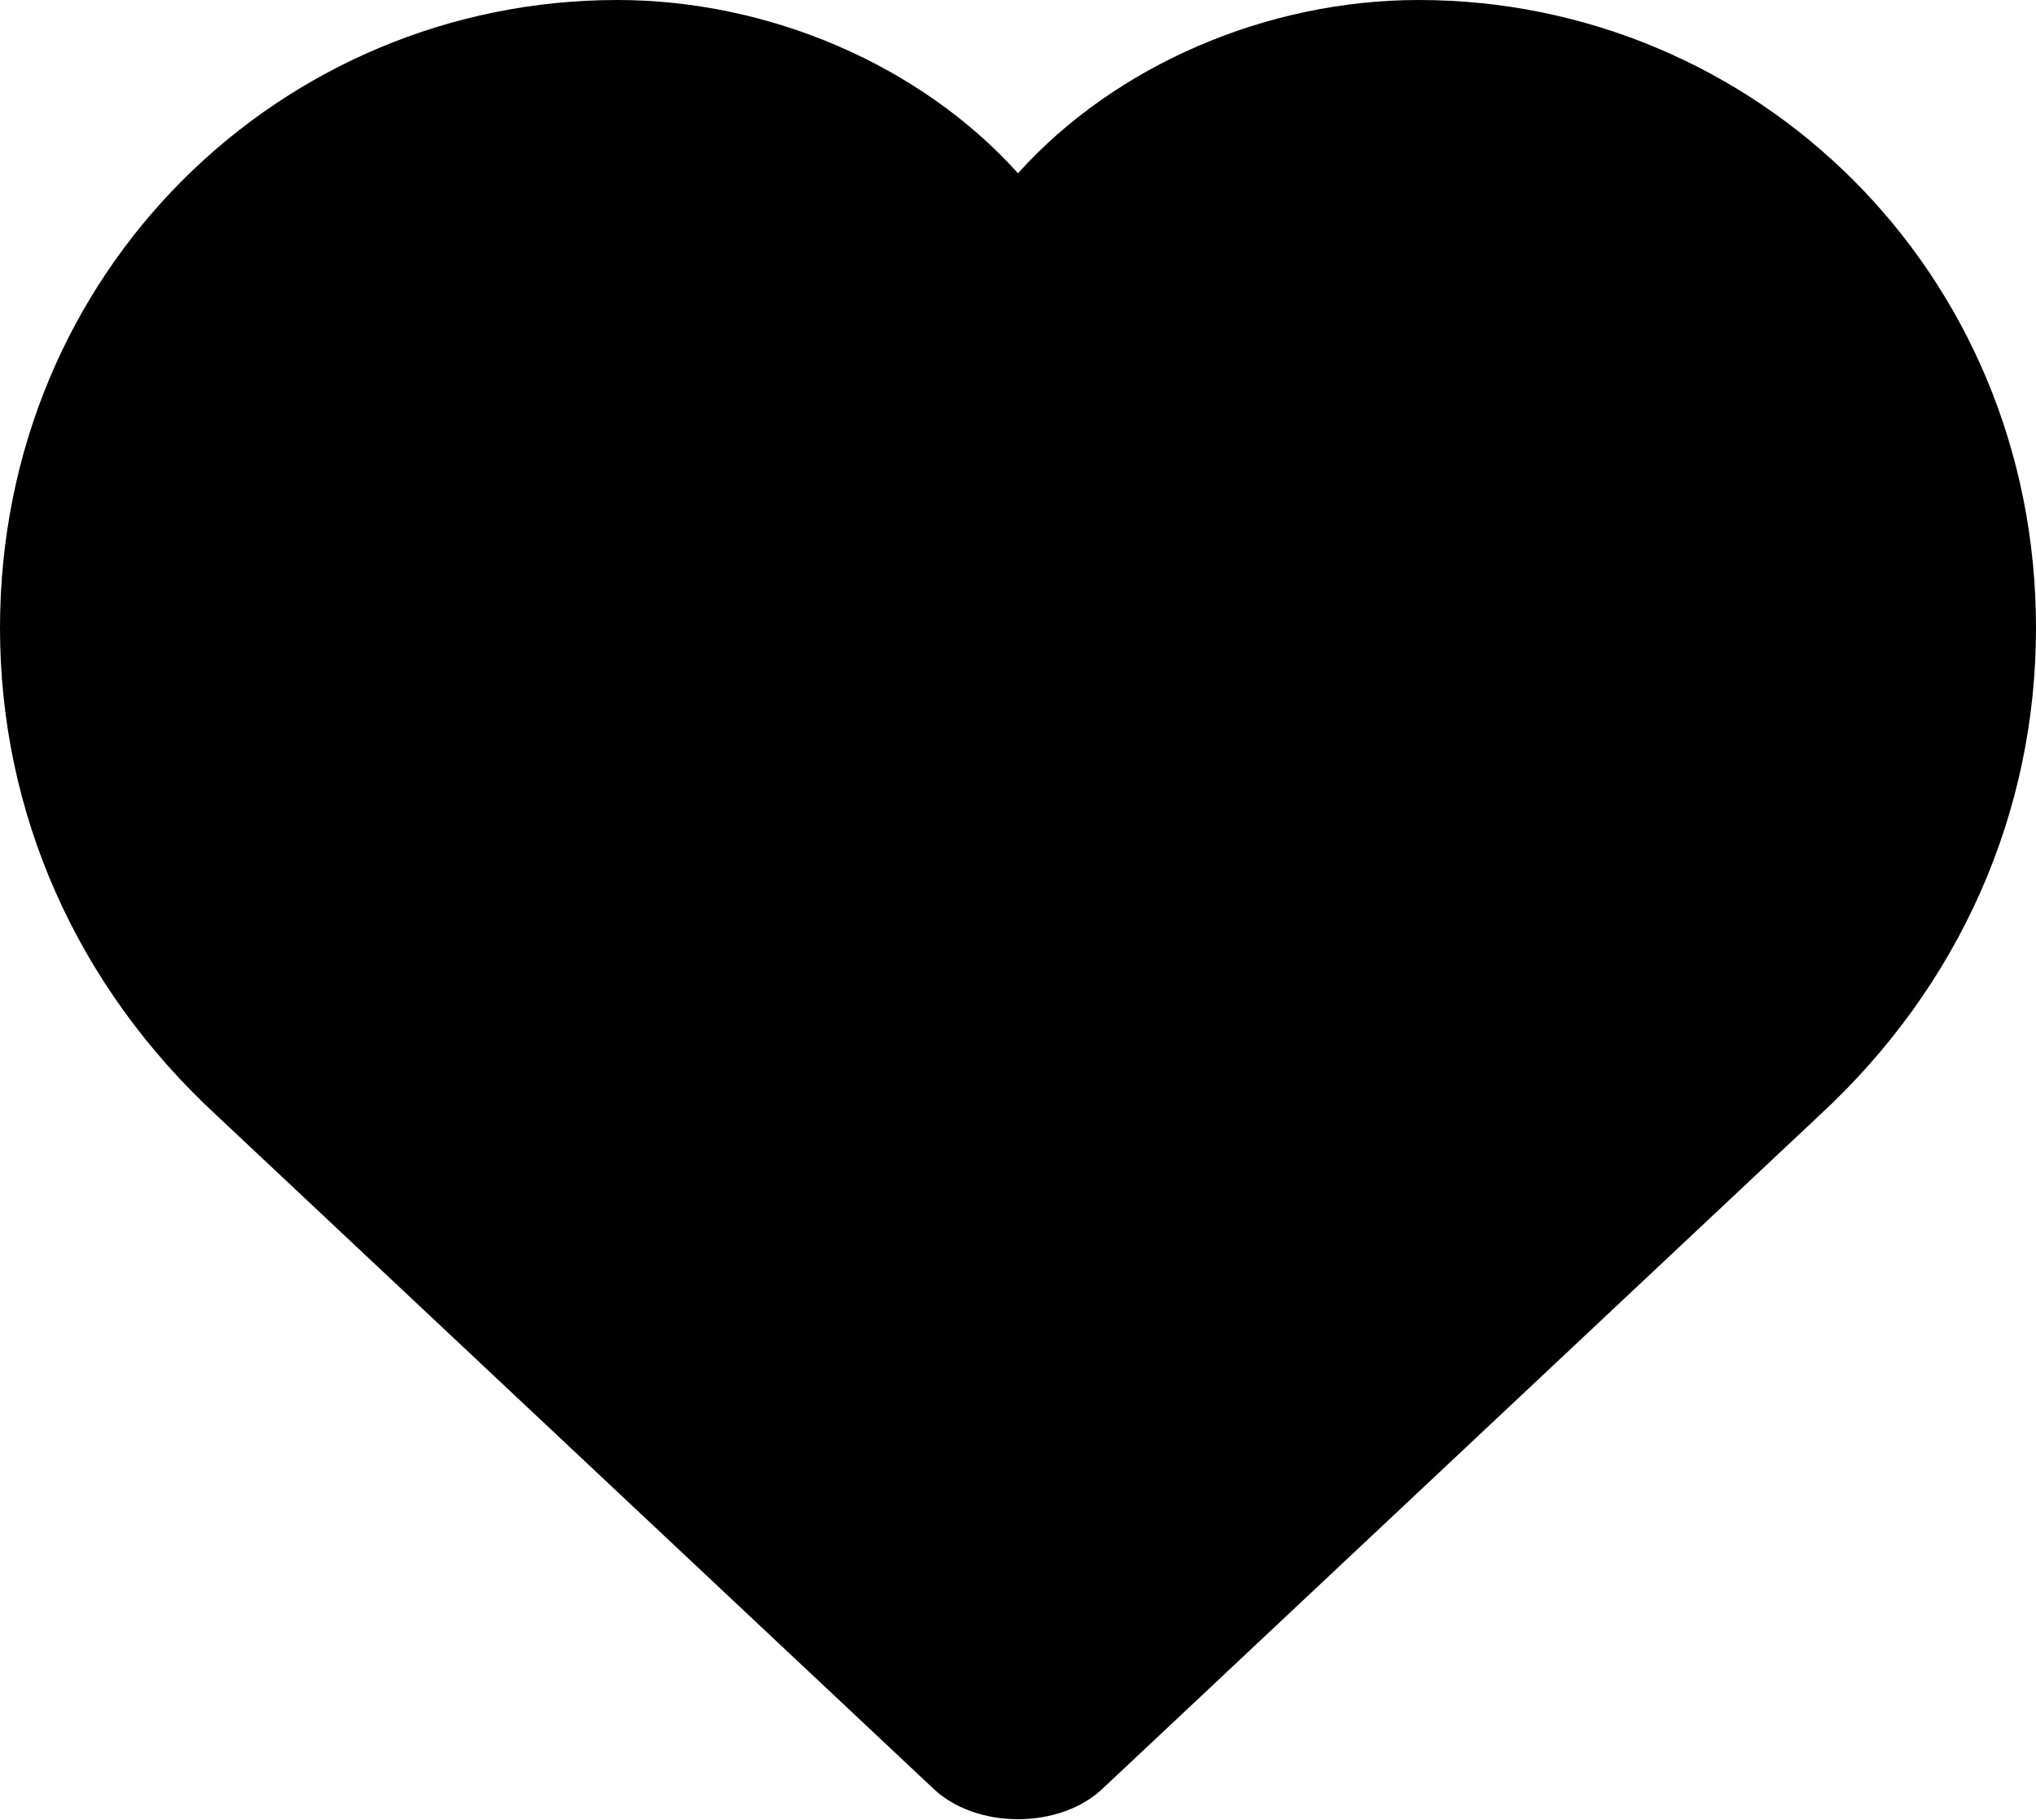
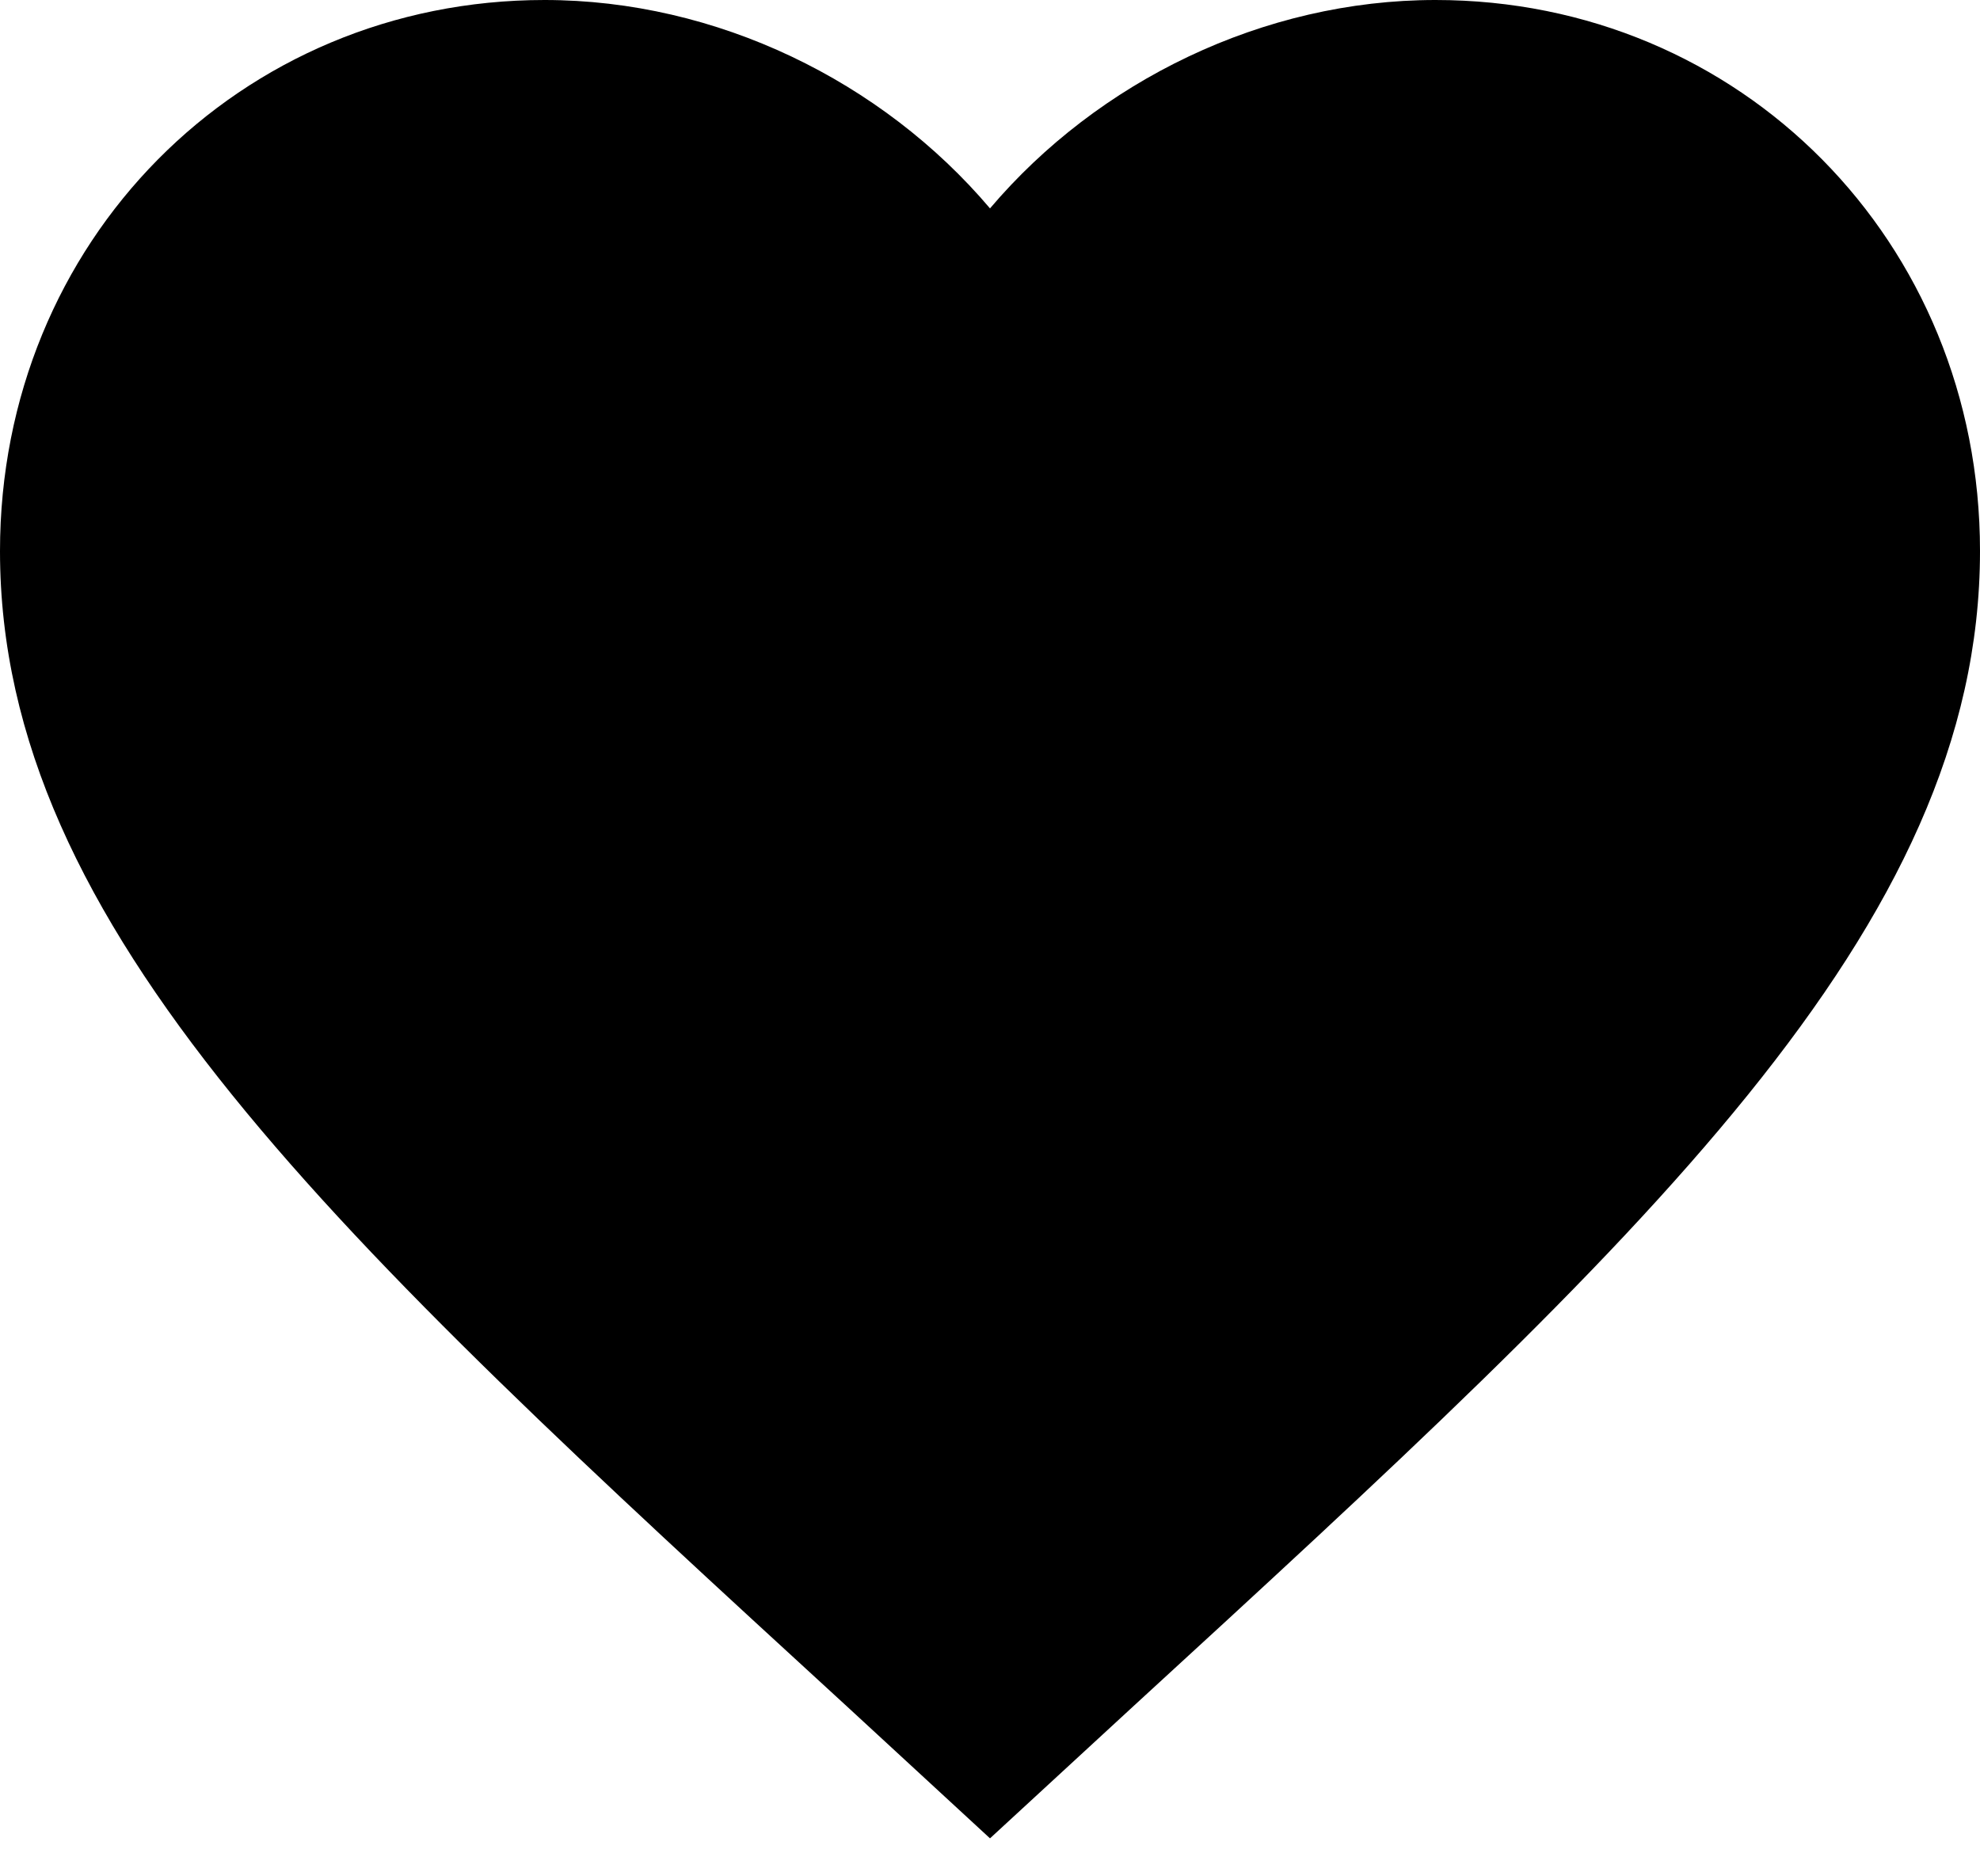
- <svg xmlns="http://www.w3.org/2000/svg" width="18.8" height="16.8" fill="none" viewBox="0 0 18.8 16.8">
-   <path fill="currentColor" d="M9.4 16.8c-.3 0-.6-.1-.8-.3L2 10.3C.7 9.1 0 7.5 0 5.8 0 2.5 2.6 0 5.7 0c1.4 0 2.8.6 3.7 1.6.9-1 2.3-1.6 3.7-1.6 3.1 0 5.7 2.5 5.7 5.8 0 1.7-.7 3.3-2 4.5l-6.6 6.2c-.2.2-.5.3-.8.3" />
+ <svg xmlns="http://www.w3.org/2000/svg" width="19" height="18" fill="none" viewBox="0 0 19 18">
+   <path fill="currentColor" d="m9.5 17.643-1.377-1.27C3.23 11.884 0 8.914 0 5.289 0 2.318 2.299 0 5.225 0 6.878 0 8.465.779 9.5 2c1.036-1.221 2.622-2 4.275-2C16.701 0 19 2.317 19 5.288c0 3.625-3.23 6.596-8.123 11.086z" />
</svg>
